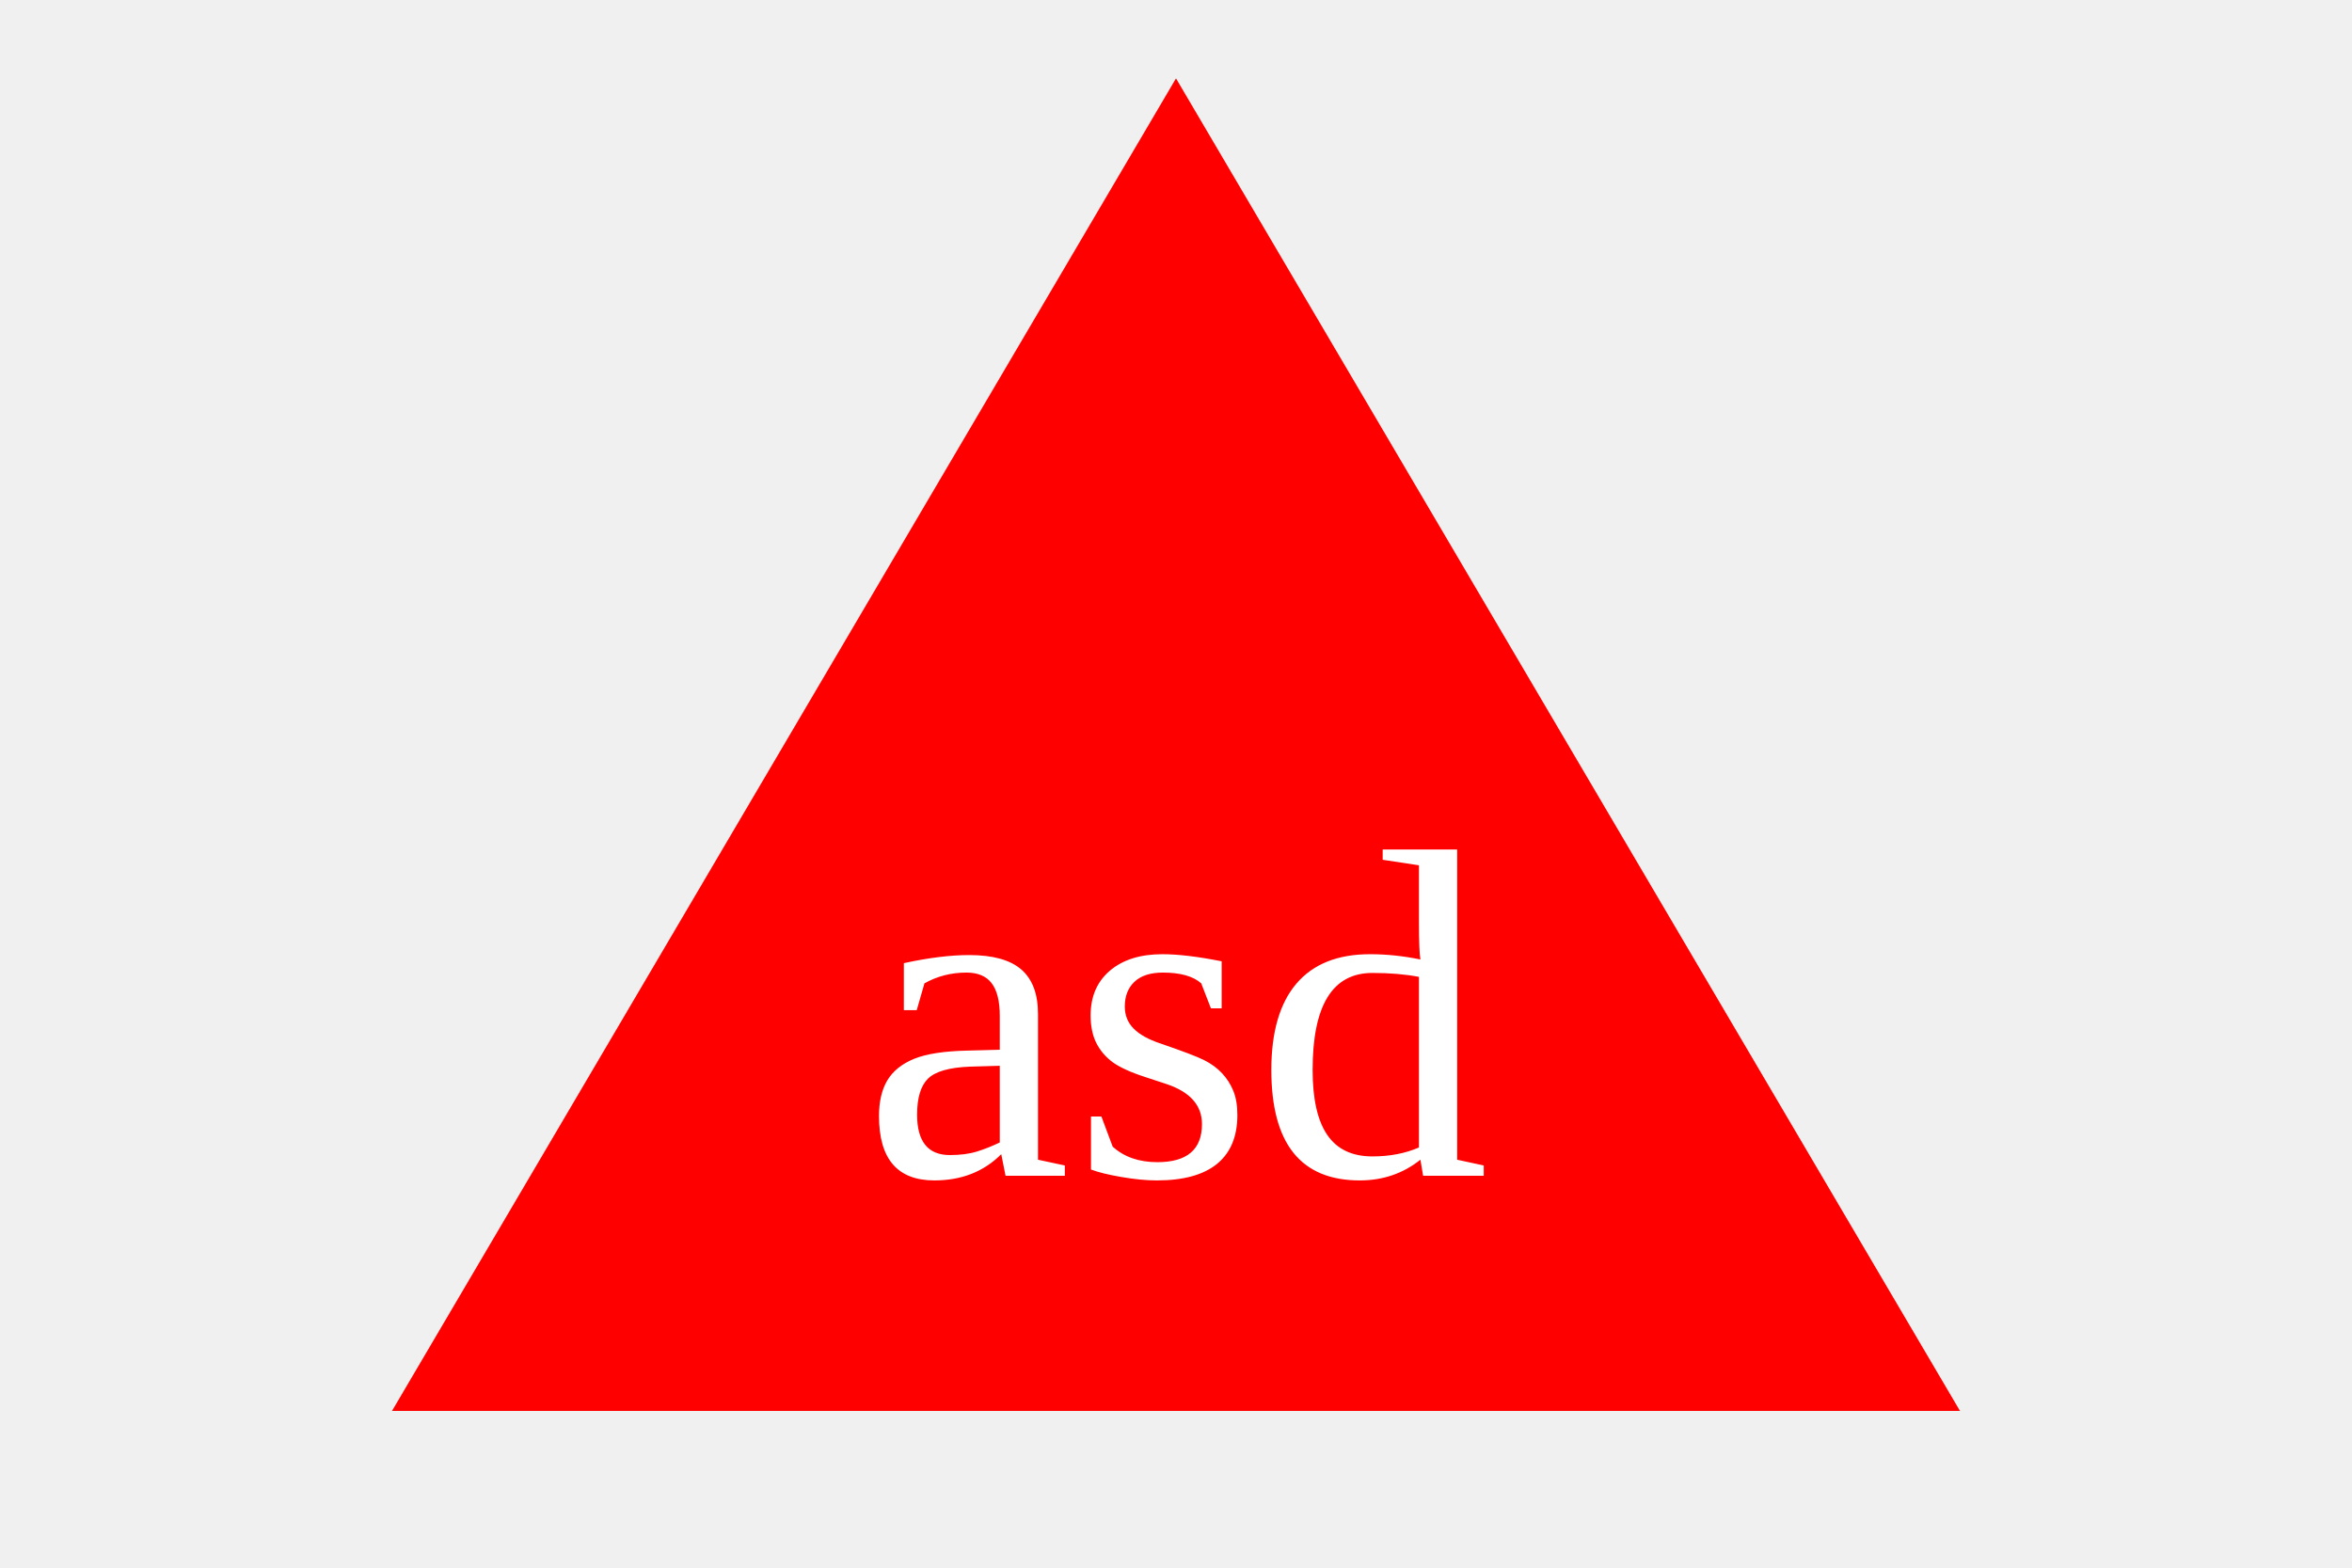
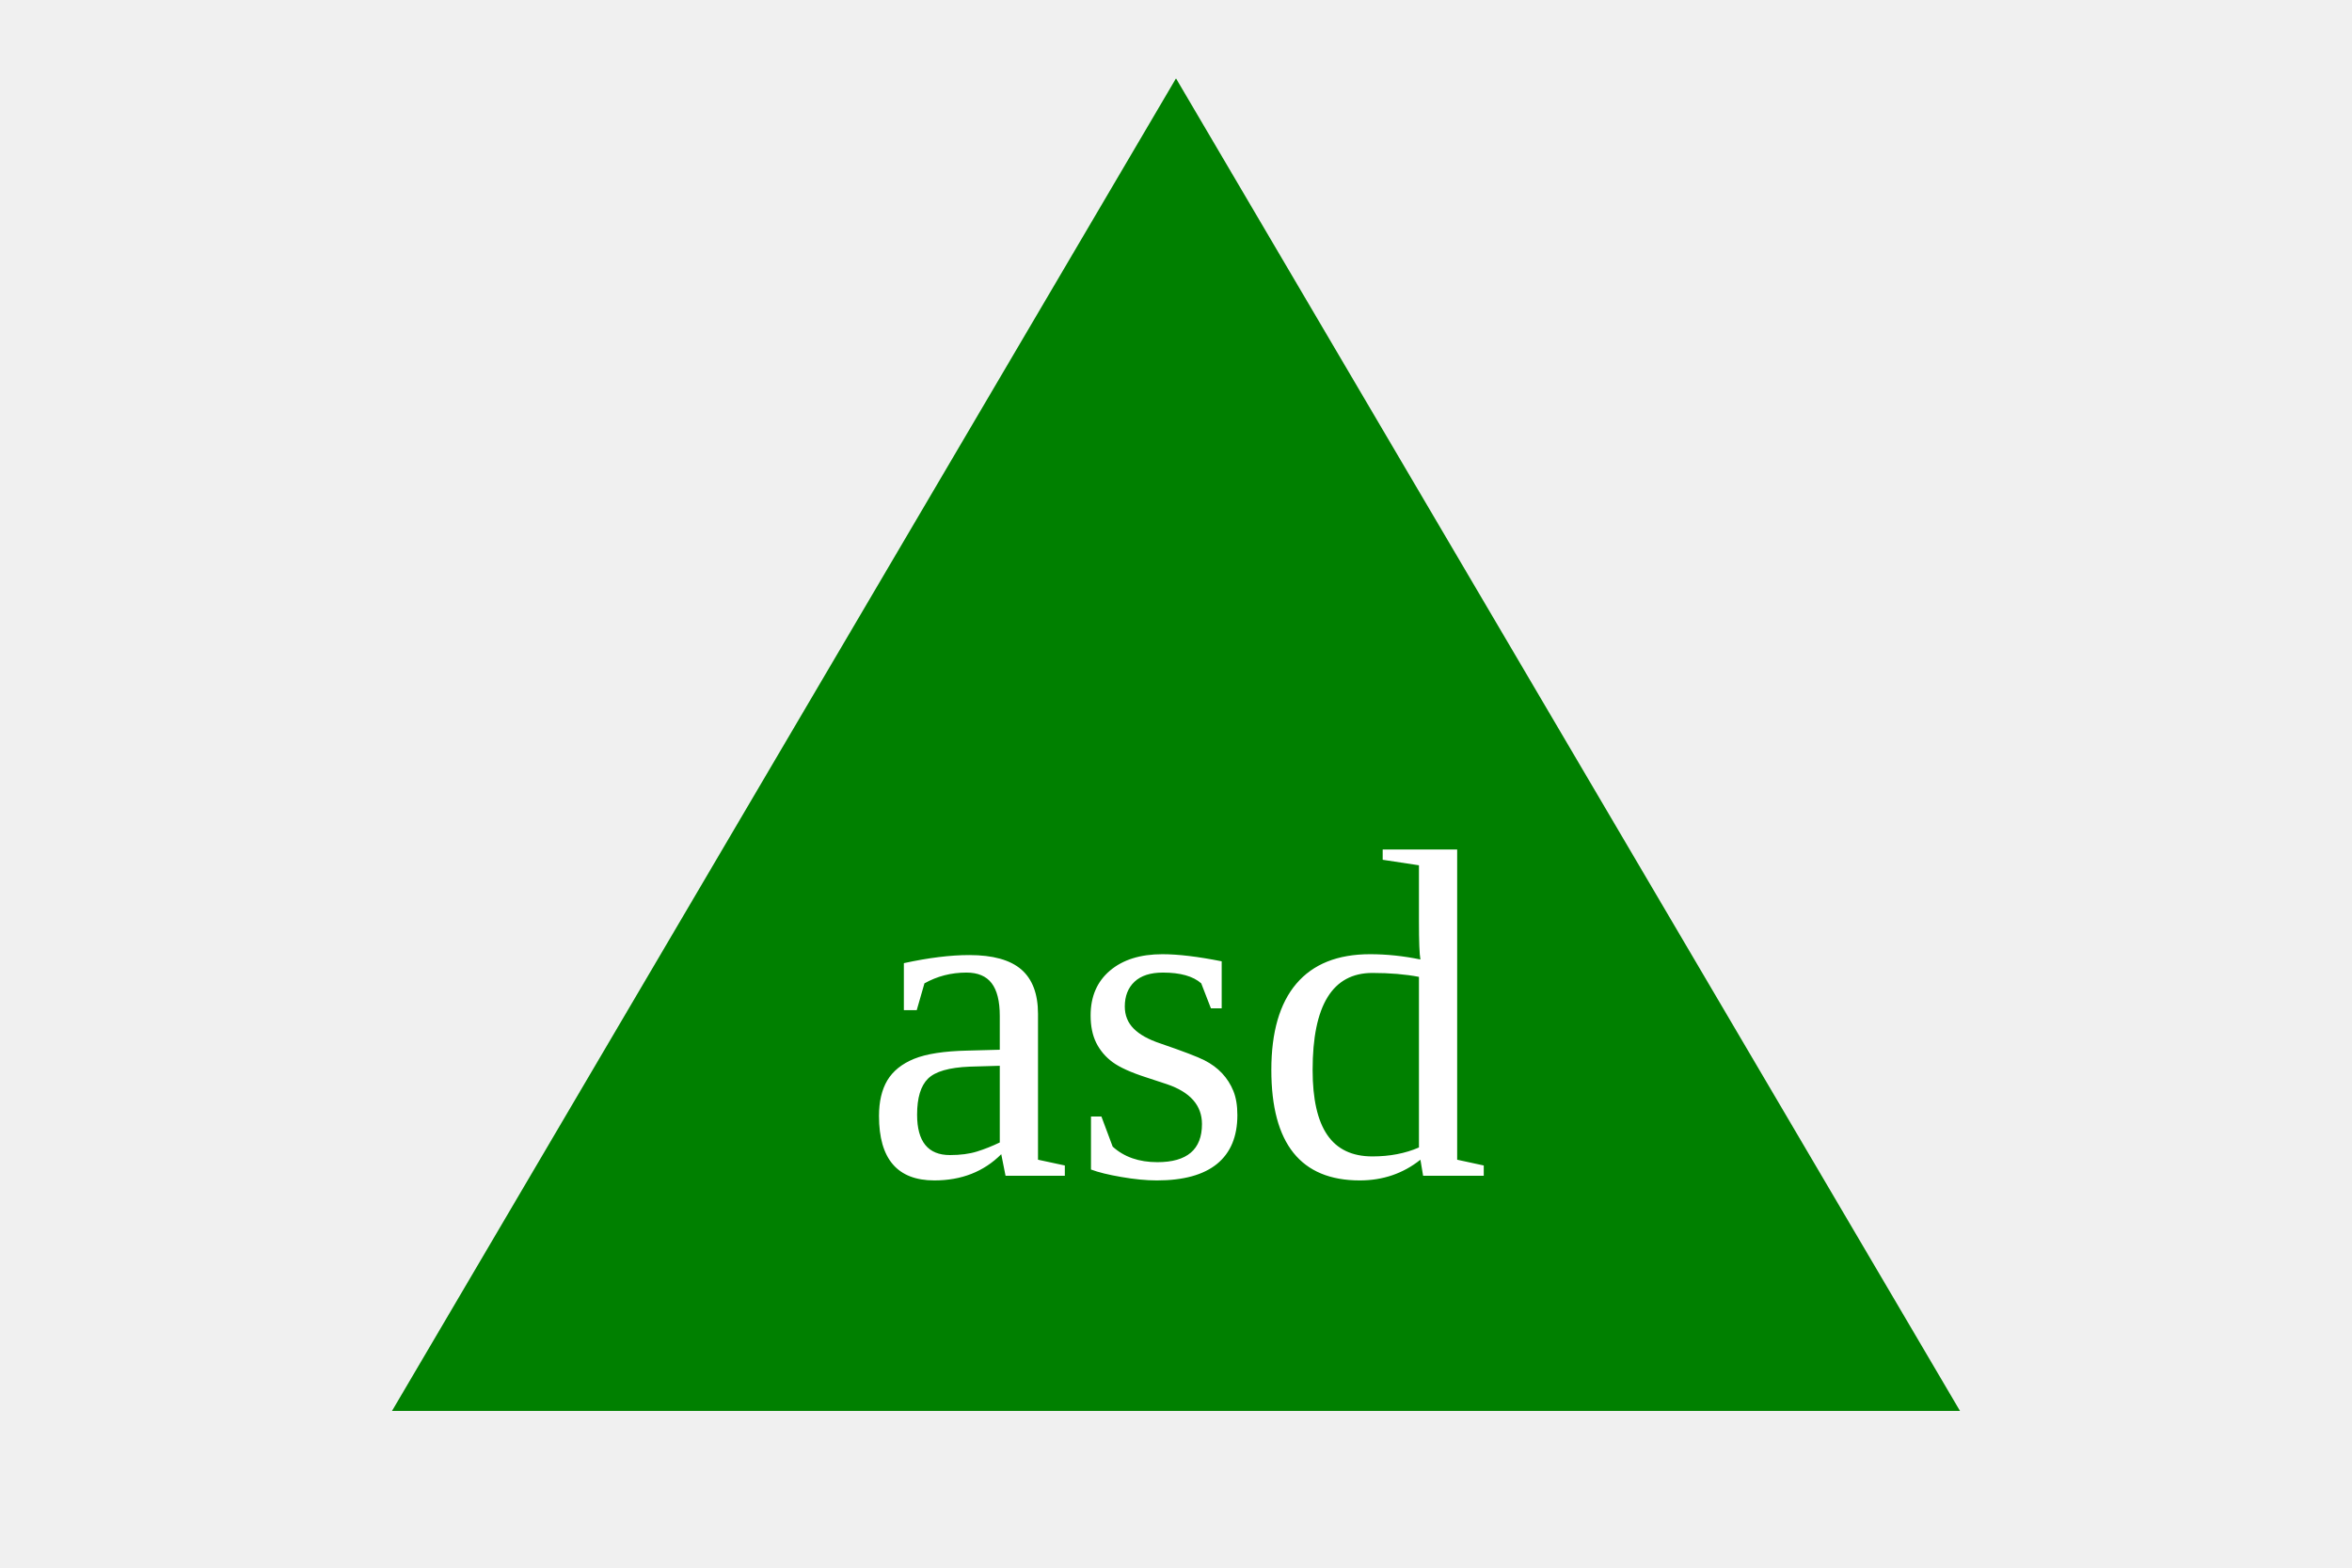
<svg xmlns="http://www.w3.org/2000/svg" version="1.1" width="300" height="200">
-   <polygon points="150 10, 250 180, 50 180" fill="red" />
+   <polygon points="150 10, 250 180, 50 180" fill="green" />
  <text x="150" y="150" font-size="60" text-anchor="middle" fill="white">asd</text>
</svg>
